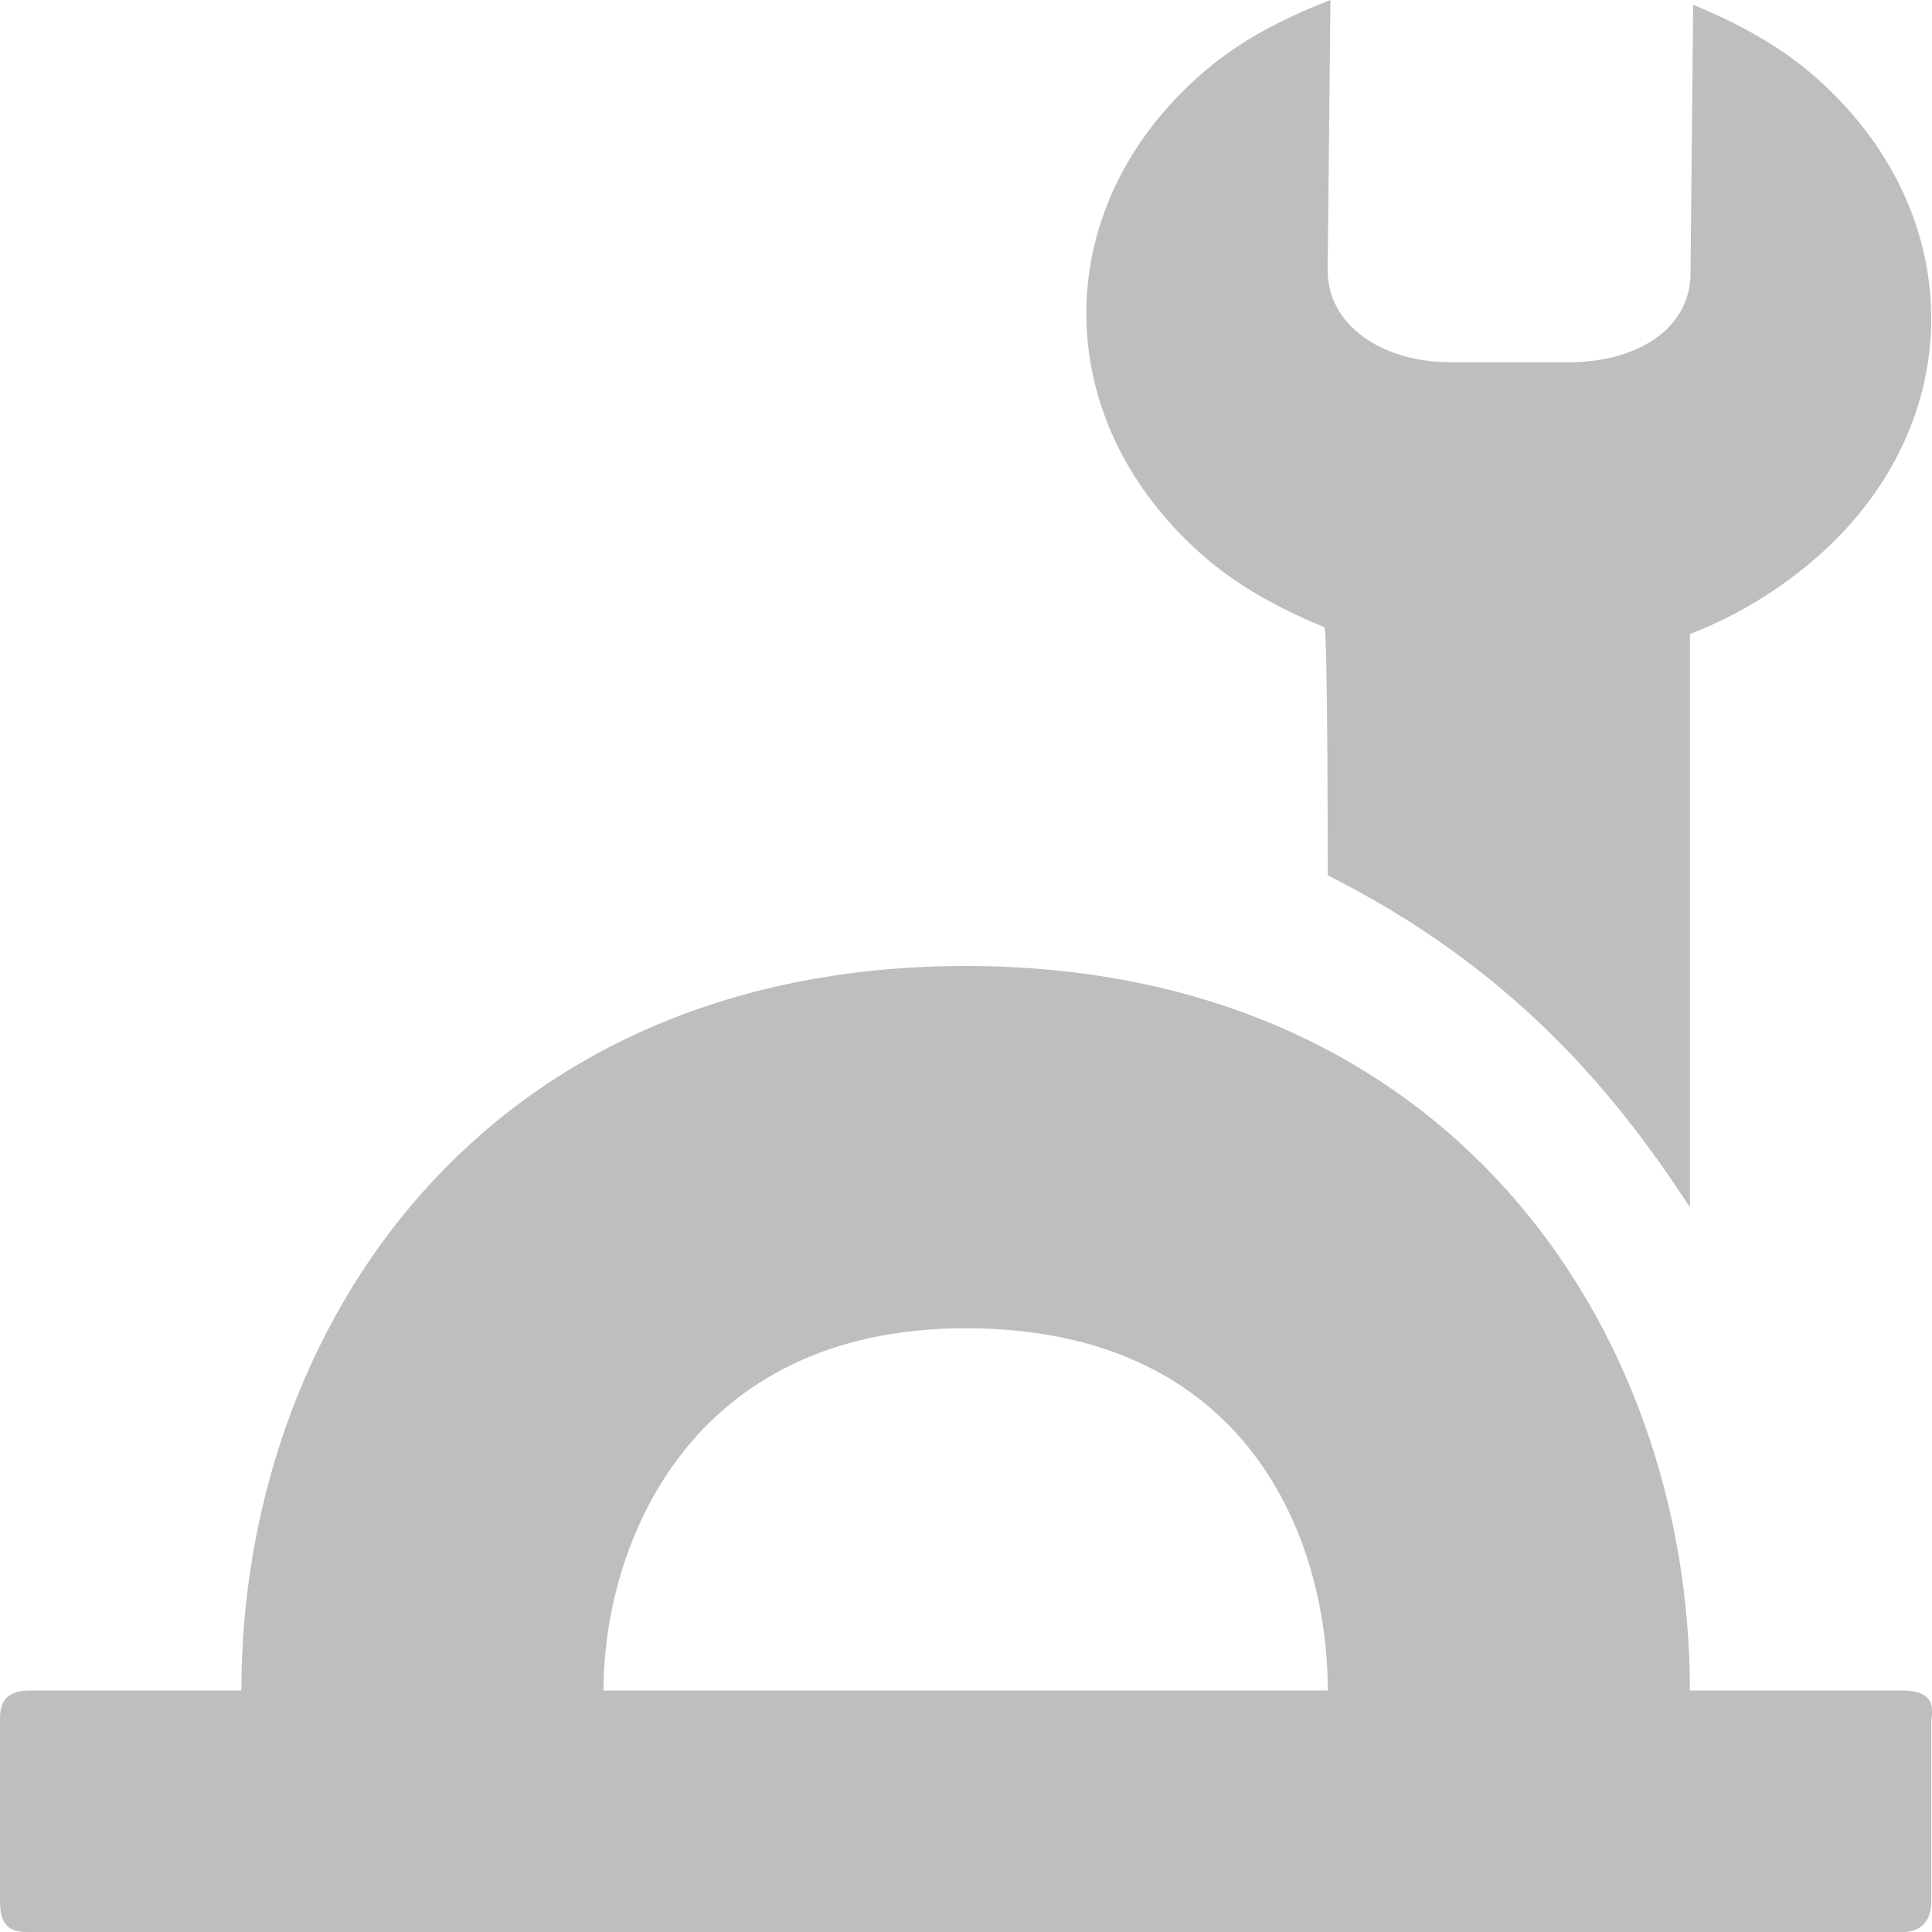
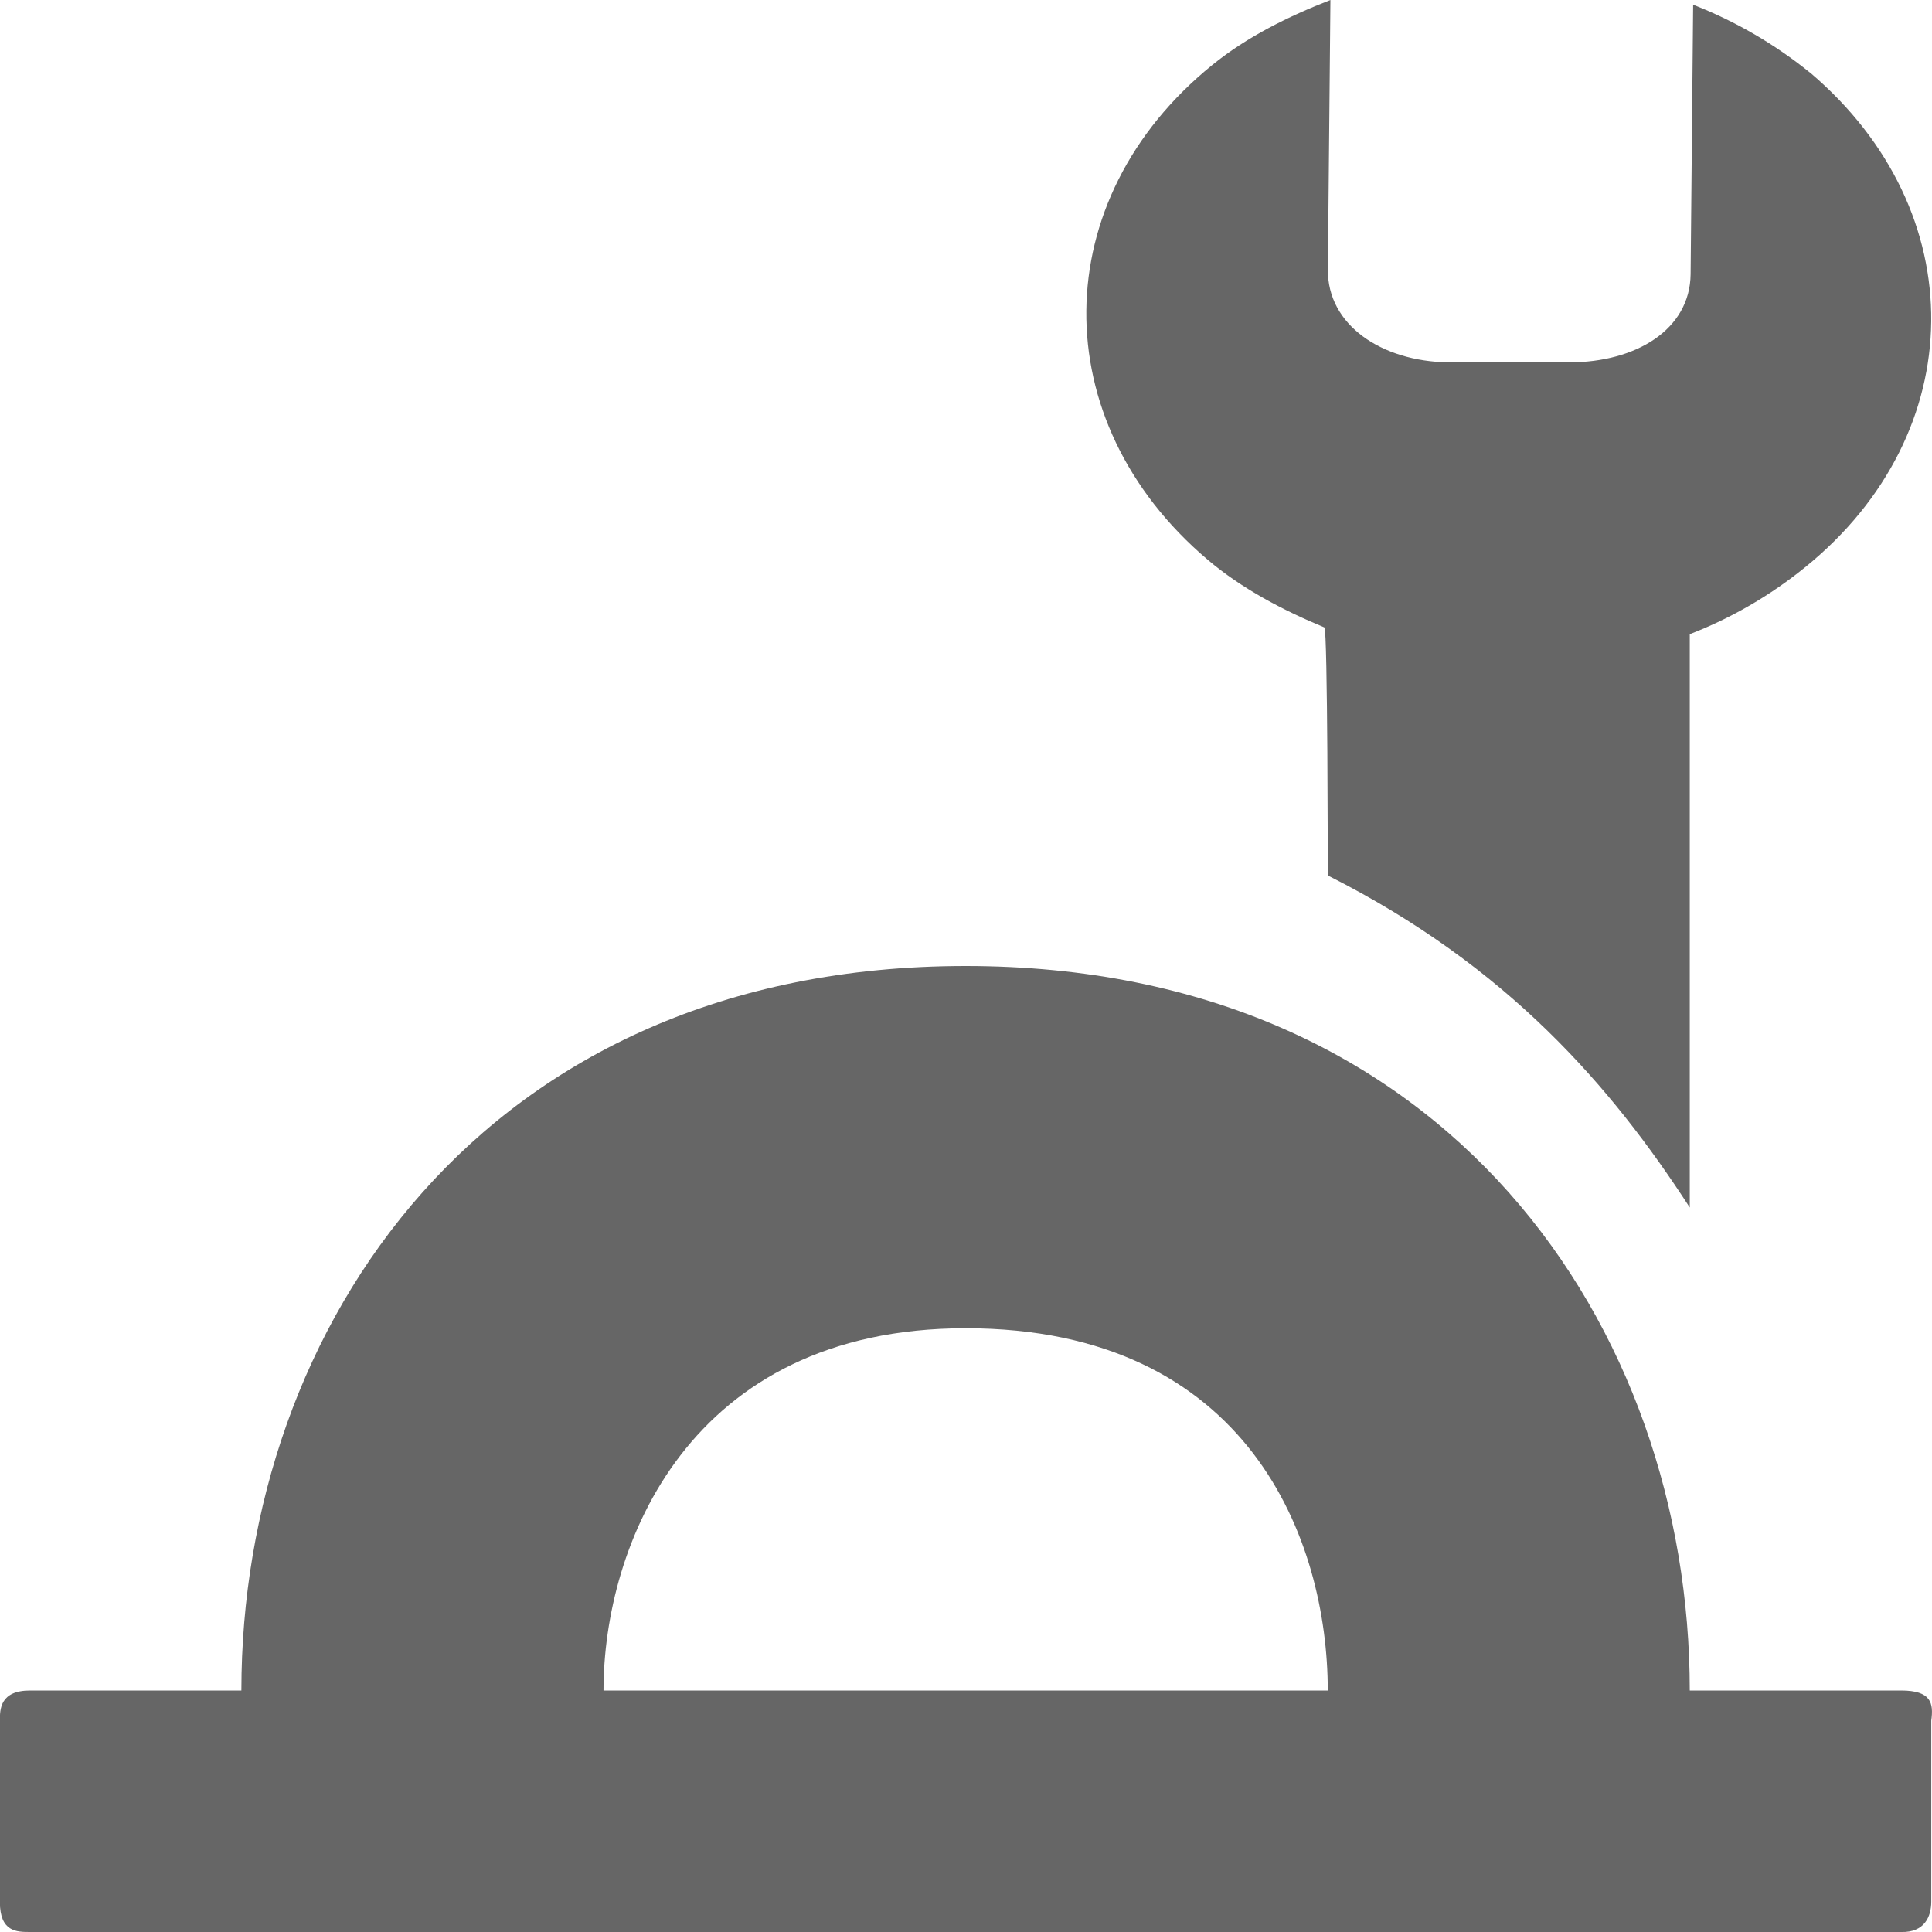
- <svg xmlns="http://www.w3.org/2000/svg" height="16" id="svg7384" version="1.1" width="16">
-   <defs id="defs7386" />
-   <g id="layer9" style="display:inline" transform="translate(-773.0039,318)" />
-   <g id="layer10" style="display:inline" transform="translate(-773.0039,318)" />
-   <g id="layer11" transform="translate(-773.0039,318)" />
-   <g id="layer13" style="display:inline" transform="translate(-773.0039,318)" />
-   <g id="layer14" transform="translate(-773.0039,318)" />
-   <g id="layer15" style="display:inline" transform="translate(-773.0039,318)" />
-   <g id="g71291" style="display:inline" transform="translate(-773.0039,318)" />
-   <g id="g4953" style="display:inline" transform="translate(-773.0039,318)">
-     <path d="m 781.001,-310 c -3.998,0 -5.998,3 -5.998,6 l -1.749,0 c -0.25,0 -0.25,0.157 -0.25,0.25 l 0,1.5 c 0,0.25 0.138,0.25 0.25,0.25 l 15.494,0 c 0.195,0.006 0.25,-0.129 0.25,-0.25 l 0,-1.5 c 0.021,-0.146 0,-0.25 -0.25,-0.25 l -1.749,0 c 0,-3 -1.999,-6 -5.998,-6 z m 0,3 c 2.35,0 2.999,1.762 2.999,3 l -5.998,0 c 0,-1.198 0.703,-3 2.999,-3 z" id="rect7157" style="fill:#bebebe;fill-opacity:1;fill-rule:evenodd;stroke:none;display:inline;enable-background:new" />
-     <path d="m 787.993,-317.4 c -0.283,-0.24 -0.624,-0.419 -0.967,-0.561 l -0.022,2.232 c -0.005,0.459 -0.452,0.729 -1.006,0.729 l -1,0 c -0.554,-0.007 -1.003,-0.309 -0.999,-0.768 L 784.022,-318 c -0.345,0.133 -0.689,0.304 -0.977,0.536 -1.377,1.114 -1.395,2.949 -0.04,4.098 0.283,0.24 0.624,0.419 0.967,0.561 0.028,0.011 0.028,2.054 0.028,2.054 1.489,0.75 2.351,1.75 2.999,2.75 l 0,-4.748 c 0.345,-0.133 0.667,-0.321 0.954,-0.554 1.377,-1.114 1.395,-2.949 0.04,-4.098 z" id="path3908-6" style="font-size:medium;font-style:normal;font-variant:normal;font-weight:normal;font-stretch:normal;text-indent:0;text-align:start;text-decoration:none;line-height:normal;letter-spacing:normal;word-spacing:normal;text-transform:none;direction:ltr;block-progression:tb;writing-mode:lr-tb;text-anchor:start;color:#000000;fill:#bebebe;fill-opacity:1;fill-rule:nonzero;stroke:none;stroke-width:3;marker:none;visibility:visible;display:inline;overflow:visible;enable-background:accumulate;font-family:Sans;-inkscape-font-specification:Sans" />
+ <svg xmlns="http://www.w3.org/2000/svg" height="16" width="16" id="svg2" version="1.1">
+   <defs id="defs12" />
+   <g transform="translate(-852.002 -443.948)" id="g4">
+     <path d="M859.999 451.948c-3.999 0-5.998 3-5.998 6h-1.75c-.25 0-.25.157-.25.25v1.5c0 .25.139.25.25.25h15.495c.195.006.25-.13.25-.25v-1.5c.02-.146 0-.25-.25-.25h-1.75c0-3-1.999-6-5.997-6zm0 3c2.35 0 2.999 1.762 2.999 3H857c0-1.197.702-3 2.999-3z" fill="#666" fill-rule="evenodd" id="path6" />
+     <path color="#000" d="M866.99 444.548a3.652 3.652 0 0 0-.966-.561l-.021 2.232c-.005.458-.452.73-1.006.73h-1c-.554-.008-1.003-.31-.998-.769l.021-2.232c-.345.134-.69.304-.977.537-1.377 1.114-1.395 2.949-.04 4.098.283.24.624.419.967.561.028.011.028 2.054.028 2.054 1.489.75 2.35 1.75 2.998 2.75V449.2a3.55 3.55 0 0 0 .955-.554c1.377-1.114 1.395-2.949.04-4.098z" fill="#666" font-family="Sans" font-weight="400" overflow="visible" style="line-height:normal;-inkscape-font-specification:Sans;text-indent:0;text-align:start;text-decoration-line:none;text-transform:none;marker:none" id="path8" />
  </g>
-   <g id="layer12" style="display:inline" transform="translate(-773.0039,318)" />
</svg>
